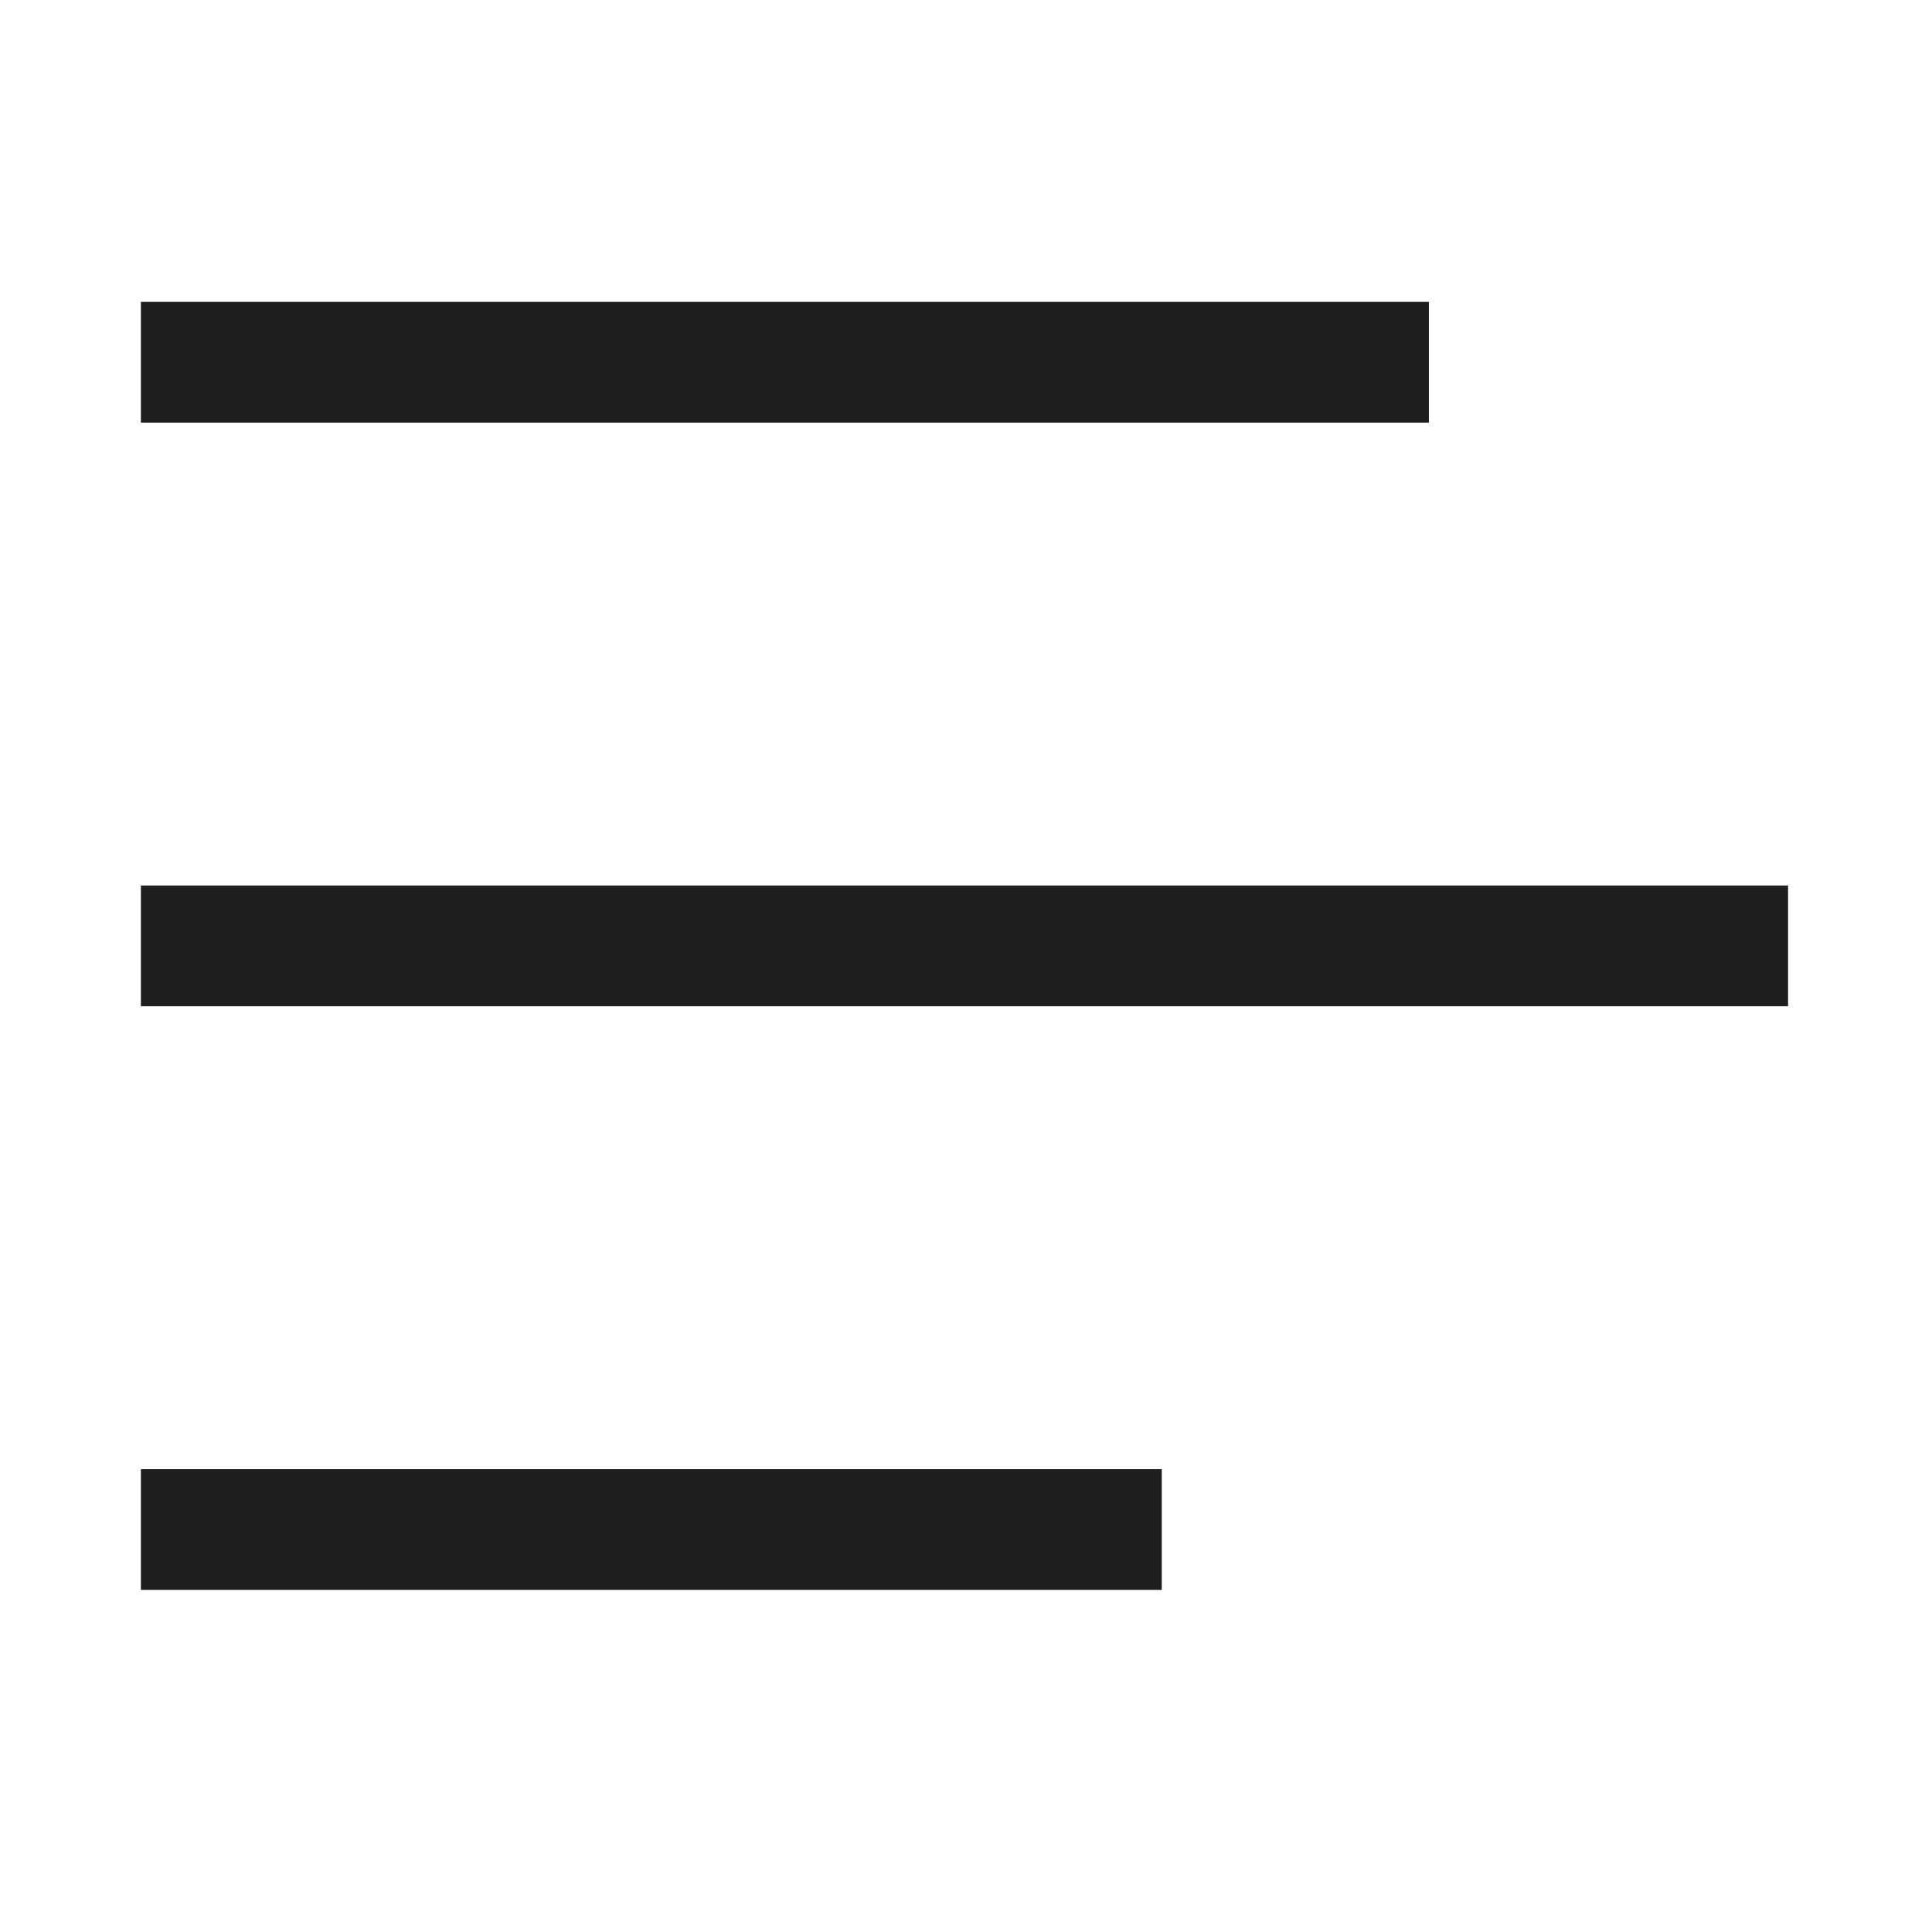
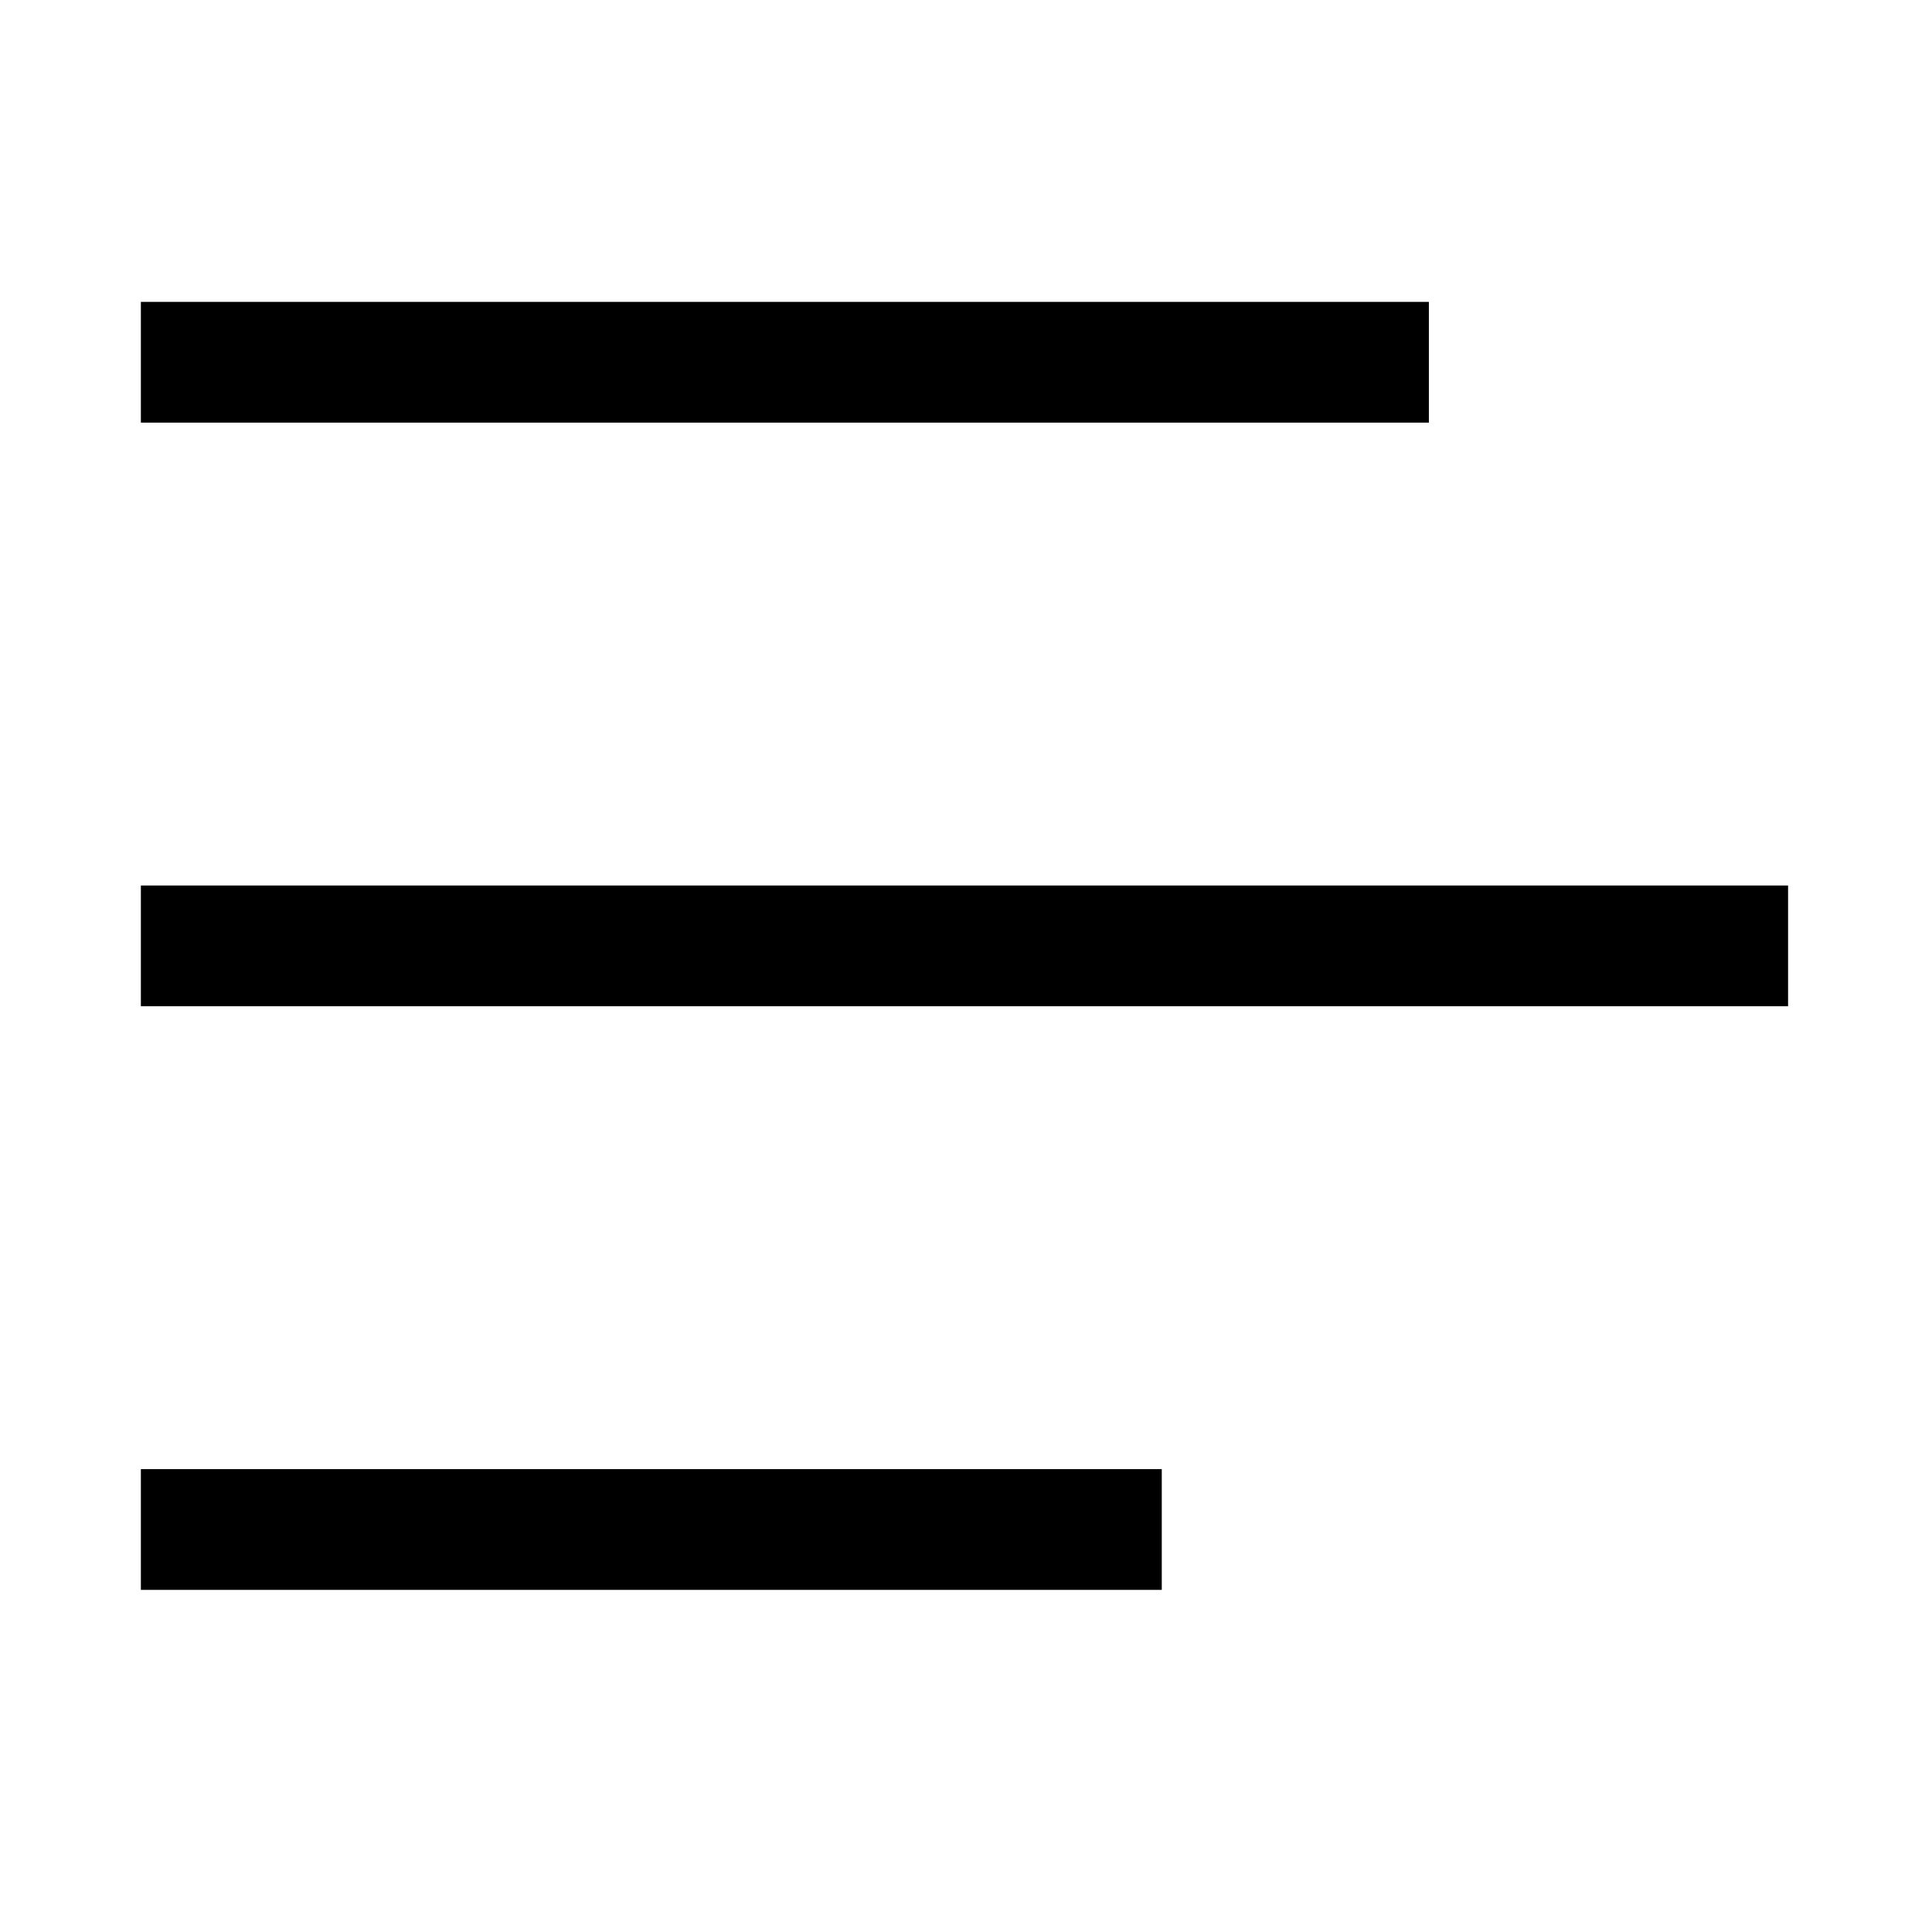
<svg xmlns="http://www.w3.org/2000/svg" width="24" height="24" viewBox="0 0 24 24" fill="none">
-   <path d="M2.5 11.75H21.462" stroke="#1F1F1F" stroke-width="1.5" stroke-linecap="square" />
-   <path d="M2.5 19H13.682" stroke="#1F1F1F" stroke-width="1.5" stroke-linecap="square" />
-   <path d="M2.5 4.5H17" stroke="#1F1F1F" stroke-width="1.5" stroke-linecap="square" />
+   <path d="M2.5 11.75H21.462" stroke="currentColor" stroke-width="1.5" stroke-linecap="square" />
+   <path d="M2.5 19H13.682" stroke="currentColor" stroke-width="1.5" stroke-linecap="square" />
+   <path d="M2.5 4.5H17" stroke="currentColor" stroke-width="1.5" stroke-linecap="square" />
</svg>
